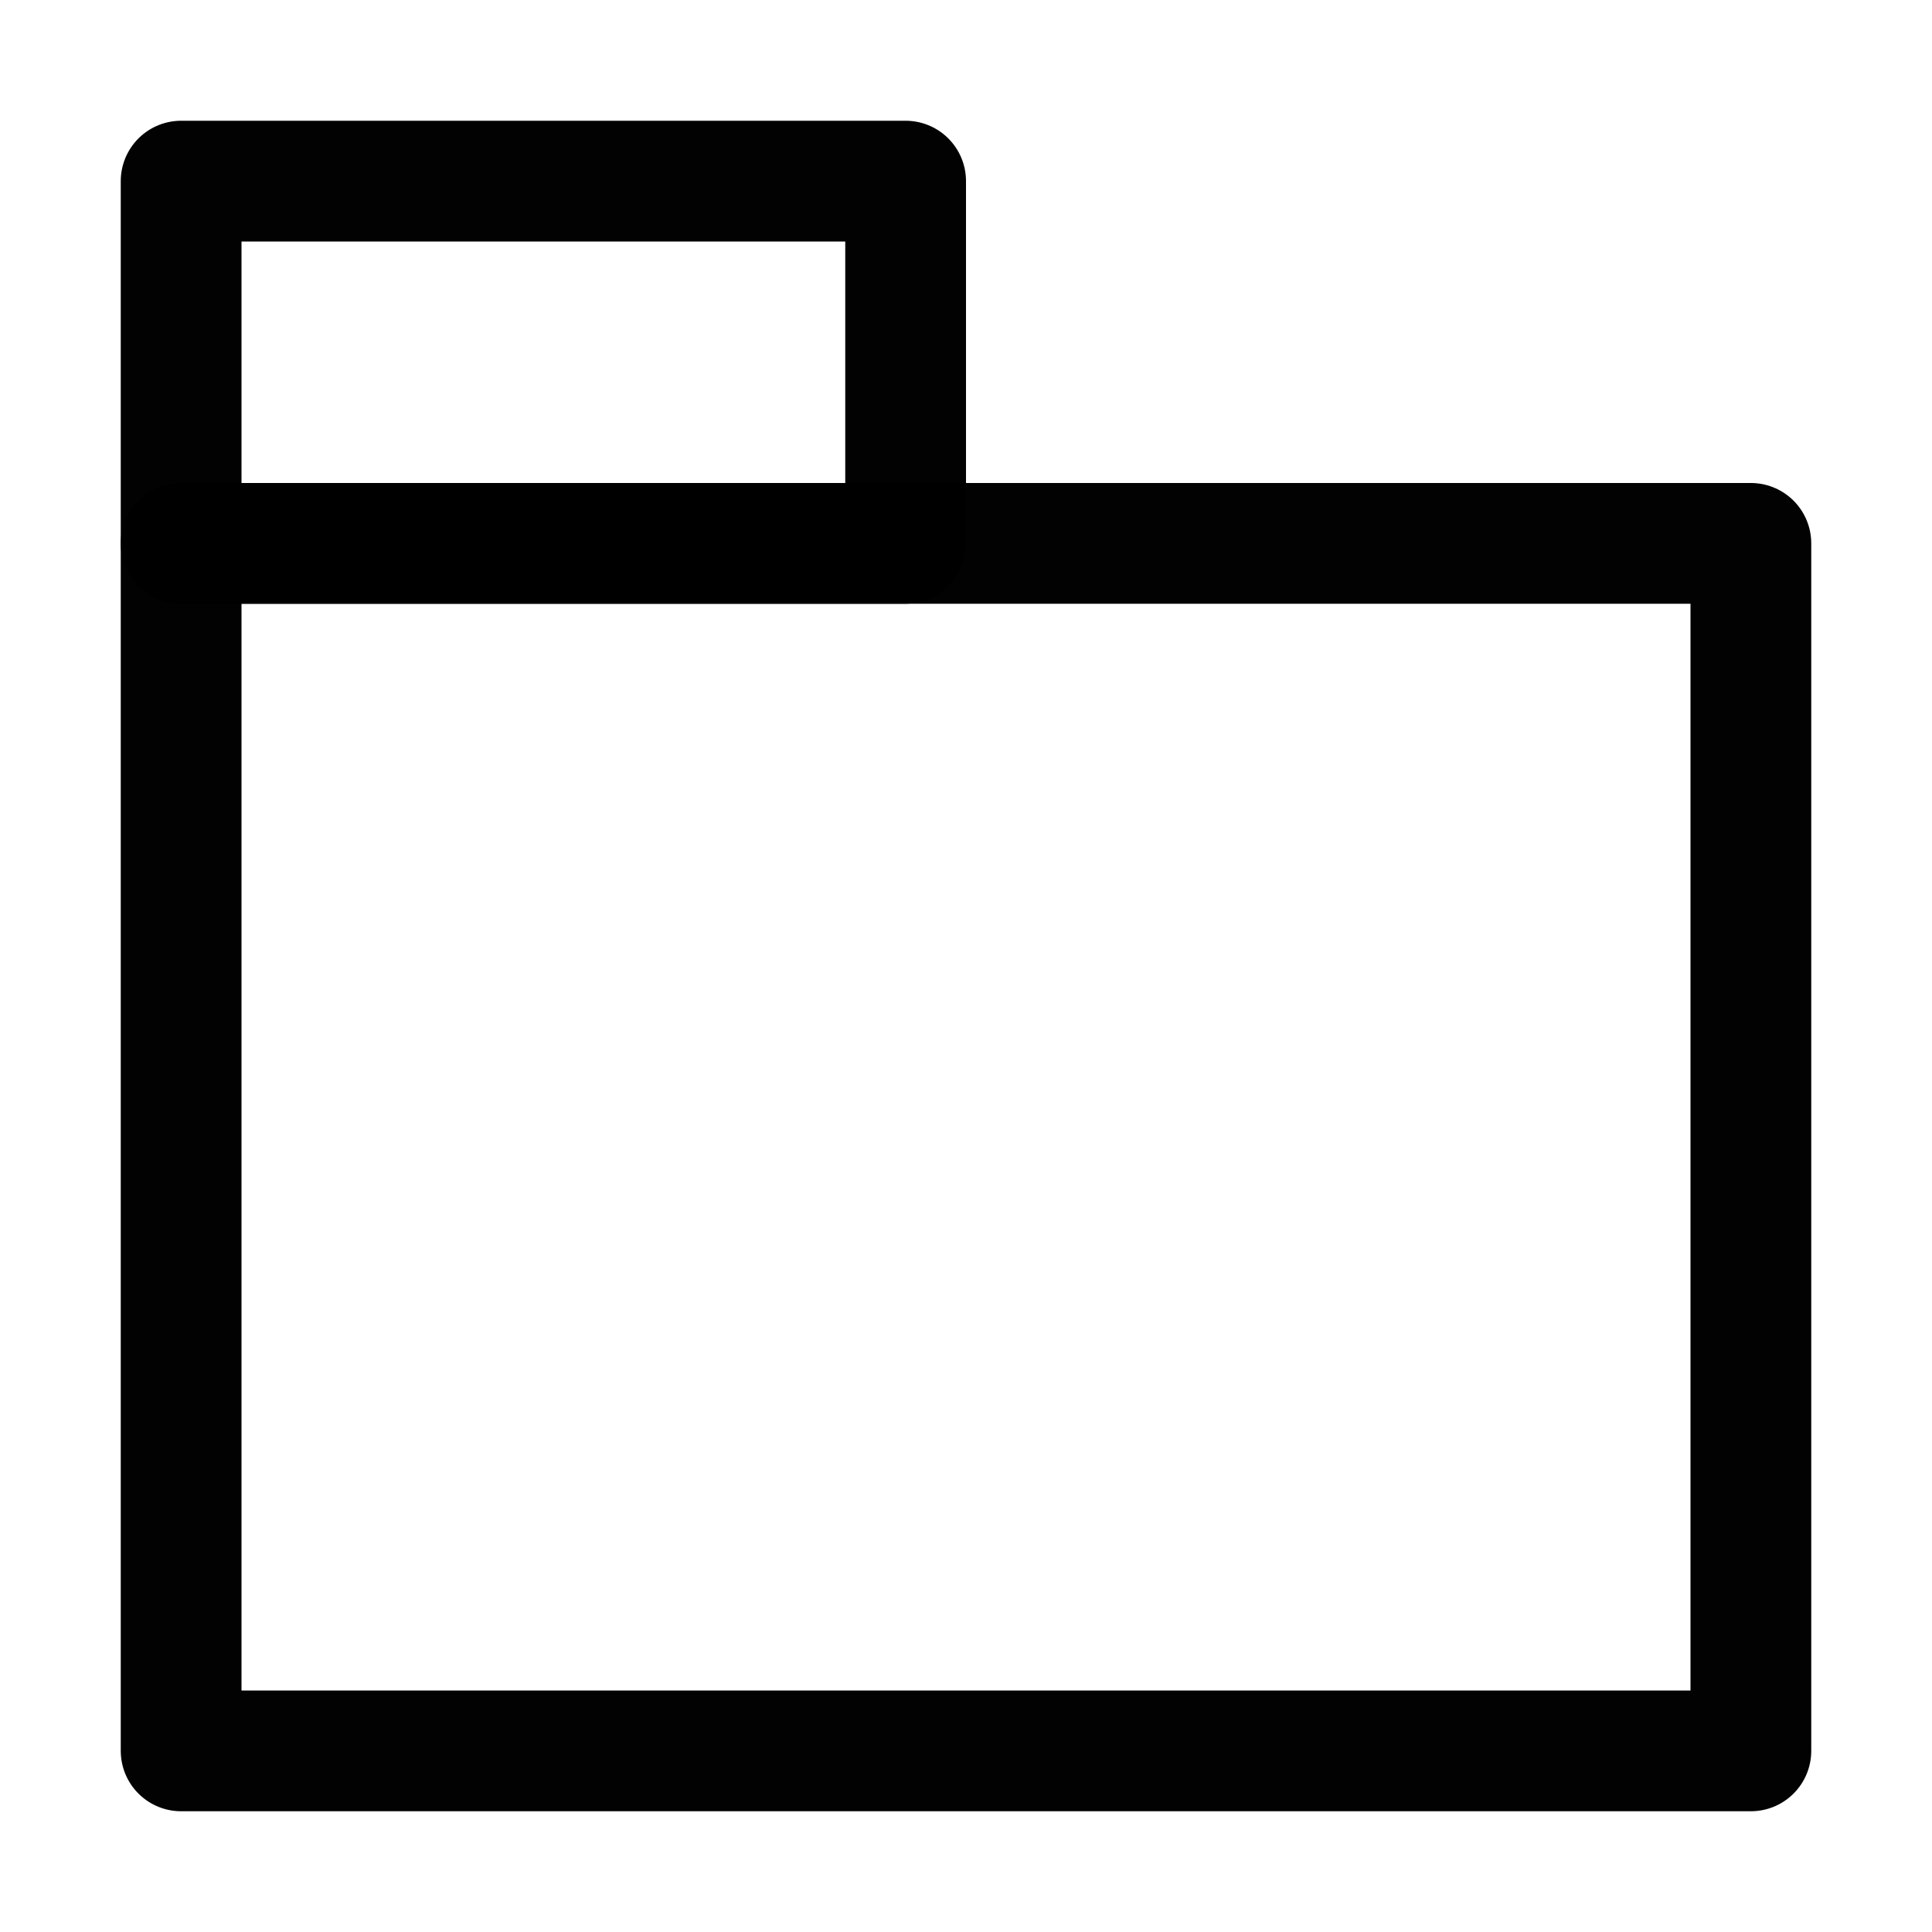
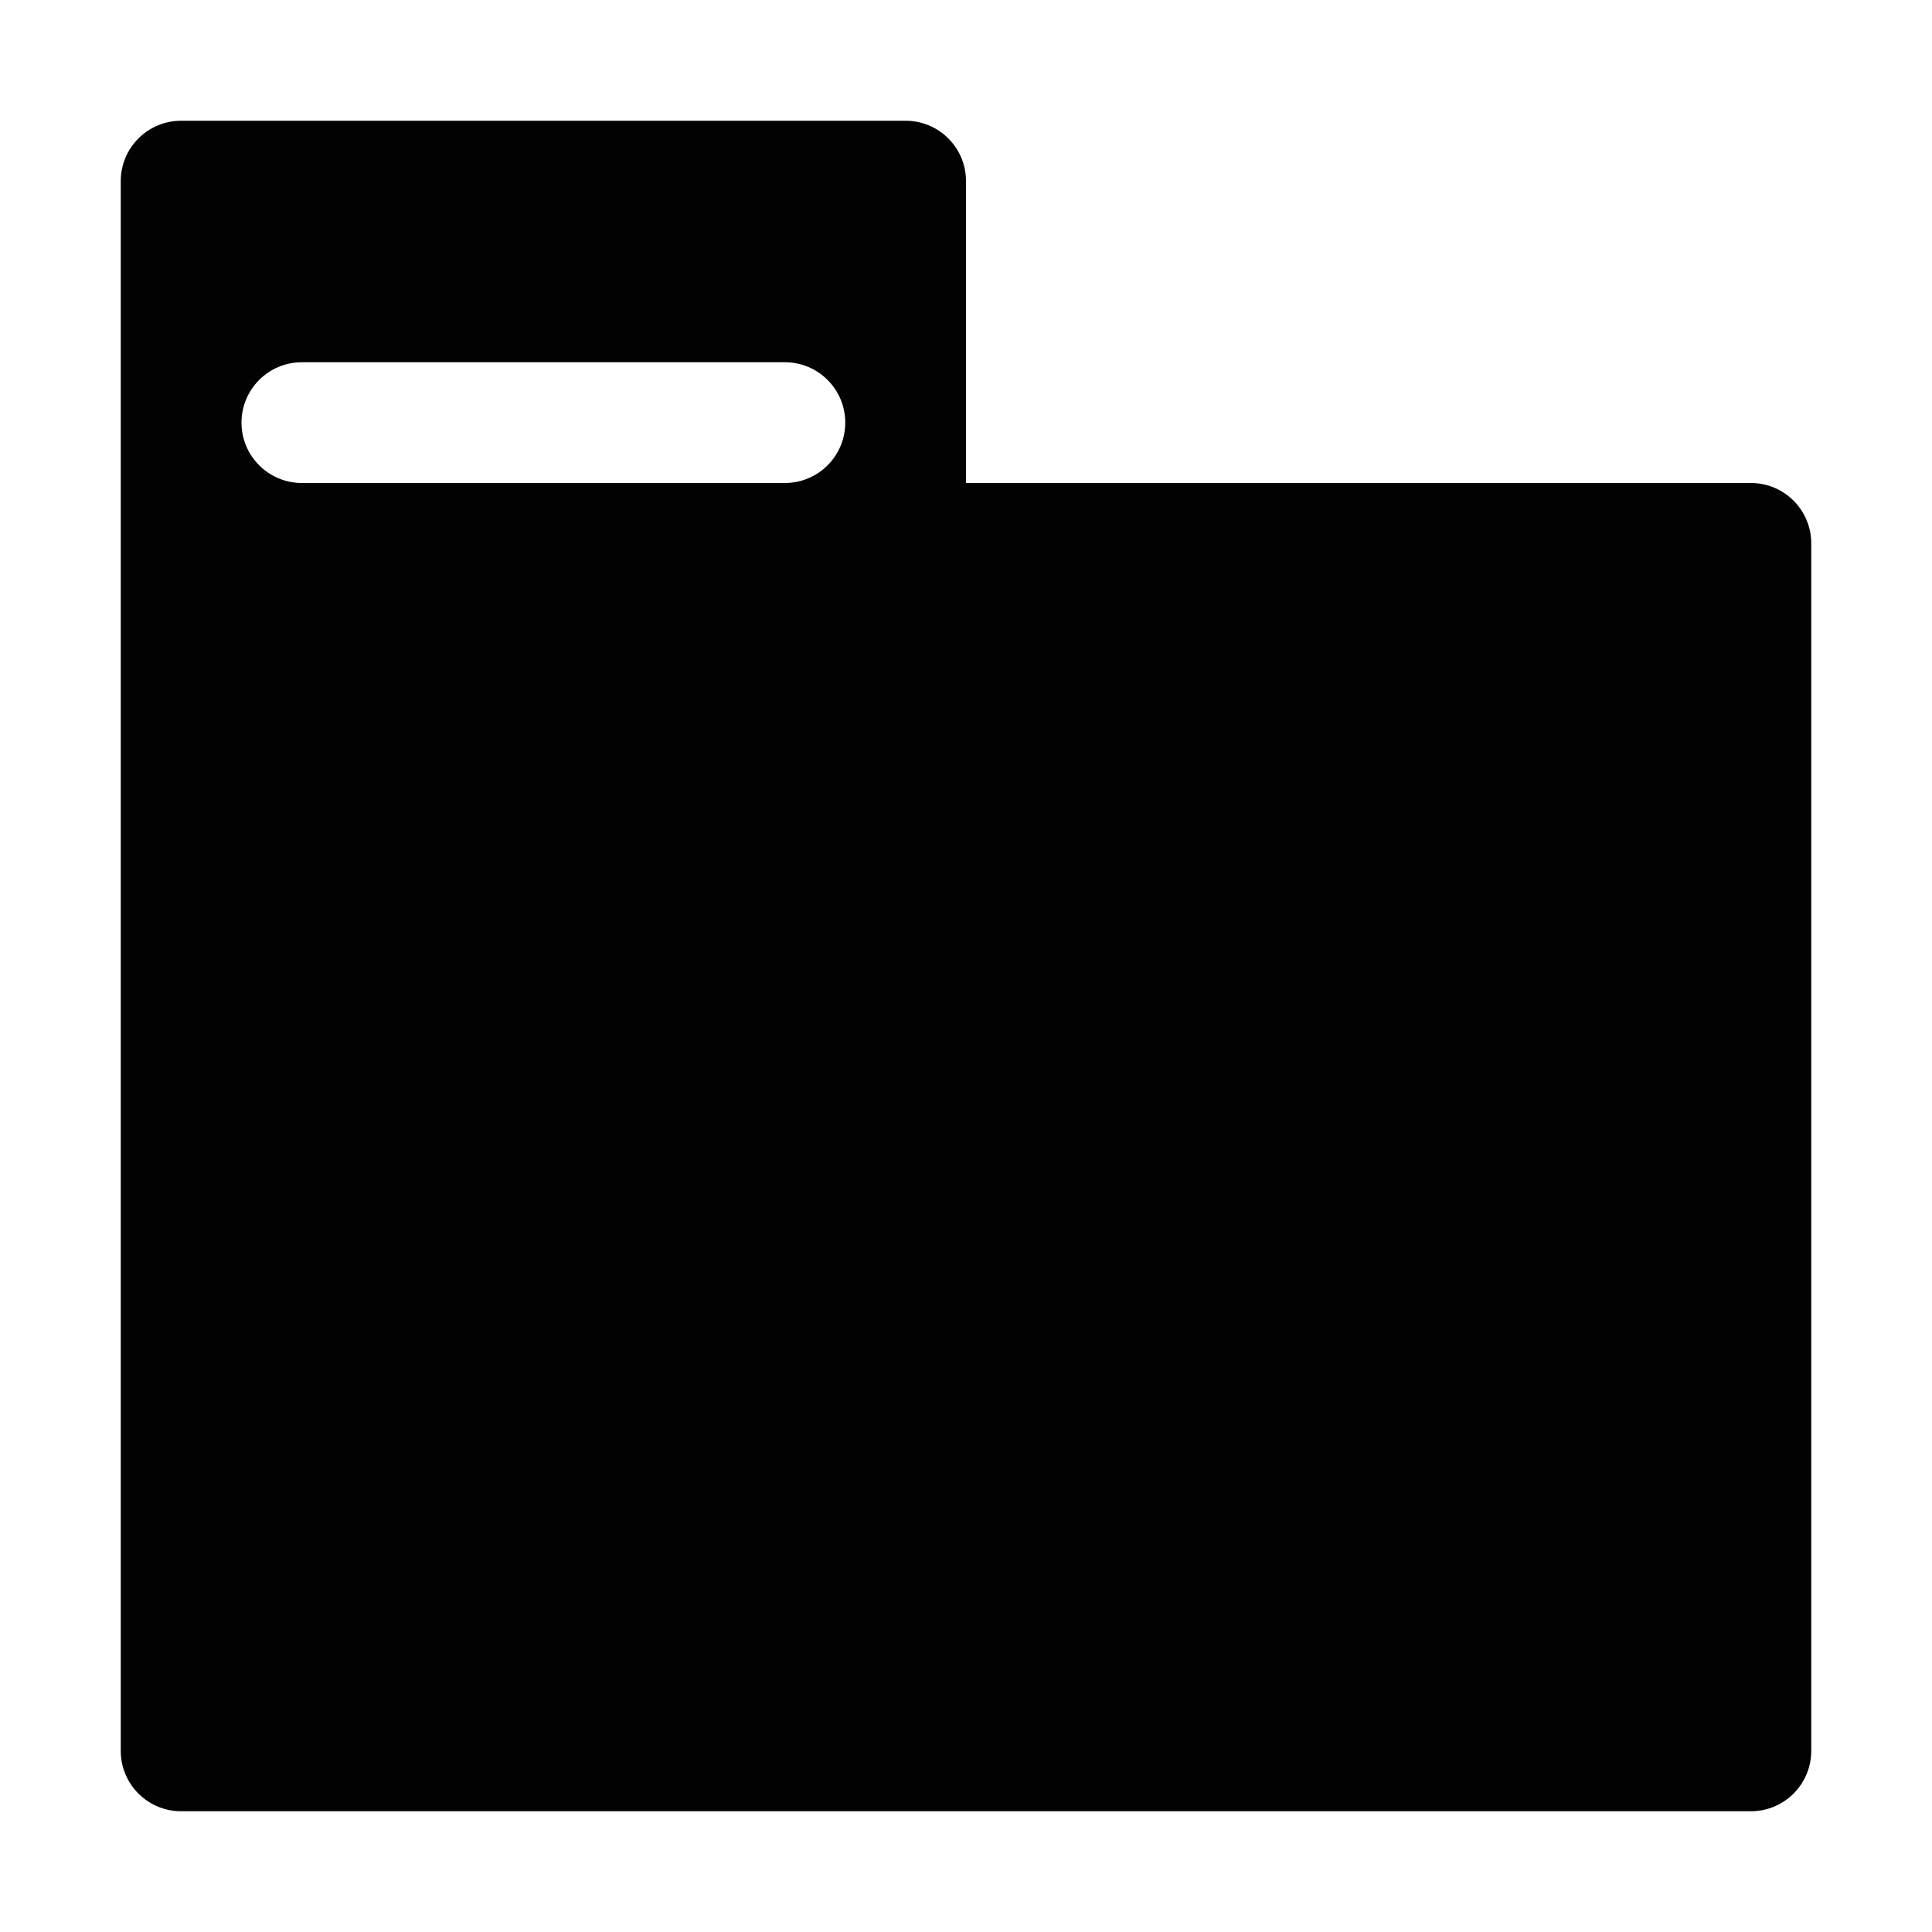
<svg xmlns="http://www.w3.org/2000/svg" height="16" width="16" id="svg2" version="1.1">
  <defs id="defs7" />
-   <rect style="opacity:0.99;fill:none;fill-opacity:1;fill-rule:nonzero;stroke:#000000;stroke-width:1;stroke-linecap:round;stroke-linejoin:round;stroke-miterlimit:4;stroke-dasharray:none;stroke-opacity:1" id="rect4137" width="13" height="10" x="1.5" y="4.5" />
-   <rect style="opacity:0.99;fill:none;fill-opacity:1;fill-rule:nonzero;stroke:#000000;stroke-width:1;stroke-linecap:round;stroke-linejoin:round;stroke-miterlimit:4;stroke-dasharray:none;stroke-opacity:1" id="rect4139" width="6" height="3" x="1.5" y="1.5" />
+   <path style="opacity:0.99;fill:#000000;fill-opacity:1;fill-rule:nonzero;stroke:none;stroke-width:1;stroke-linecap:round;stroke-linejoin:round;stroke-miterlimit:4;stroke-dasharray:none;stroke-dashoffset:0;stroke-opacity:1;paint-order:fill markers stroke" d="M 1.5,1 A 0.5,0.5 0 0 0 1,1.5 v 13 A 0.5,0.5 0 0 0 1.5,15 h 13 A 0.5,0.5 0 0 0 15,14.5 V 4.5 A 0.5,0.5 0 0 0 14.5,4 H 8 V 1.5 A 0.5,0.5 0 0 0 7.5,1 Z m 1,2 h 4 a 0.5,0.5 0 1 1 0,1 h -4 a 0.5,0.5 0 1 1 0,-1 z" id="path4485" />
</svg>
